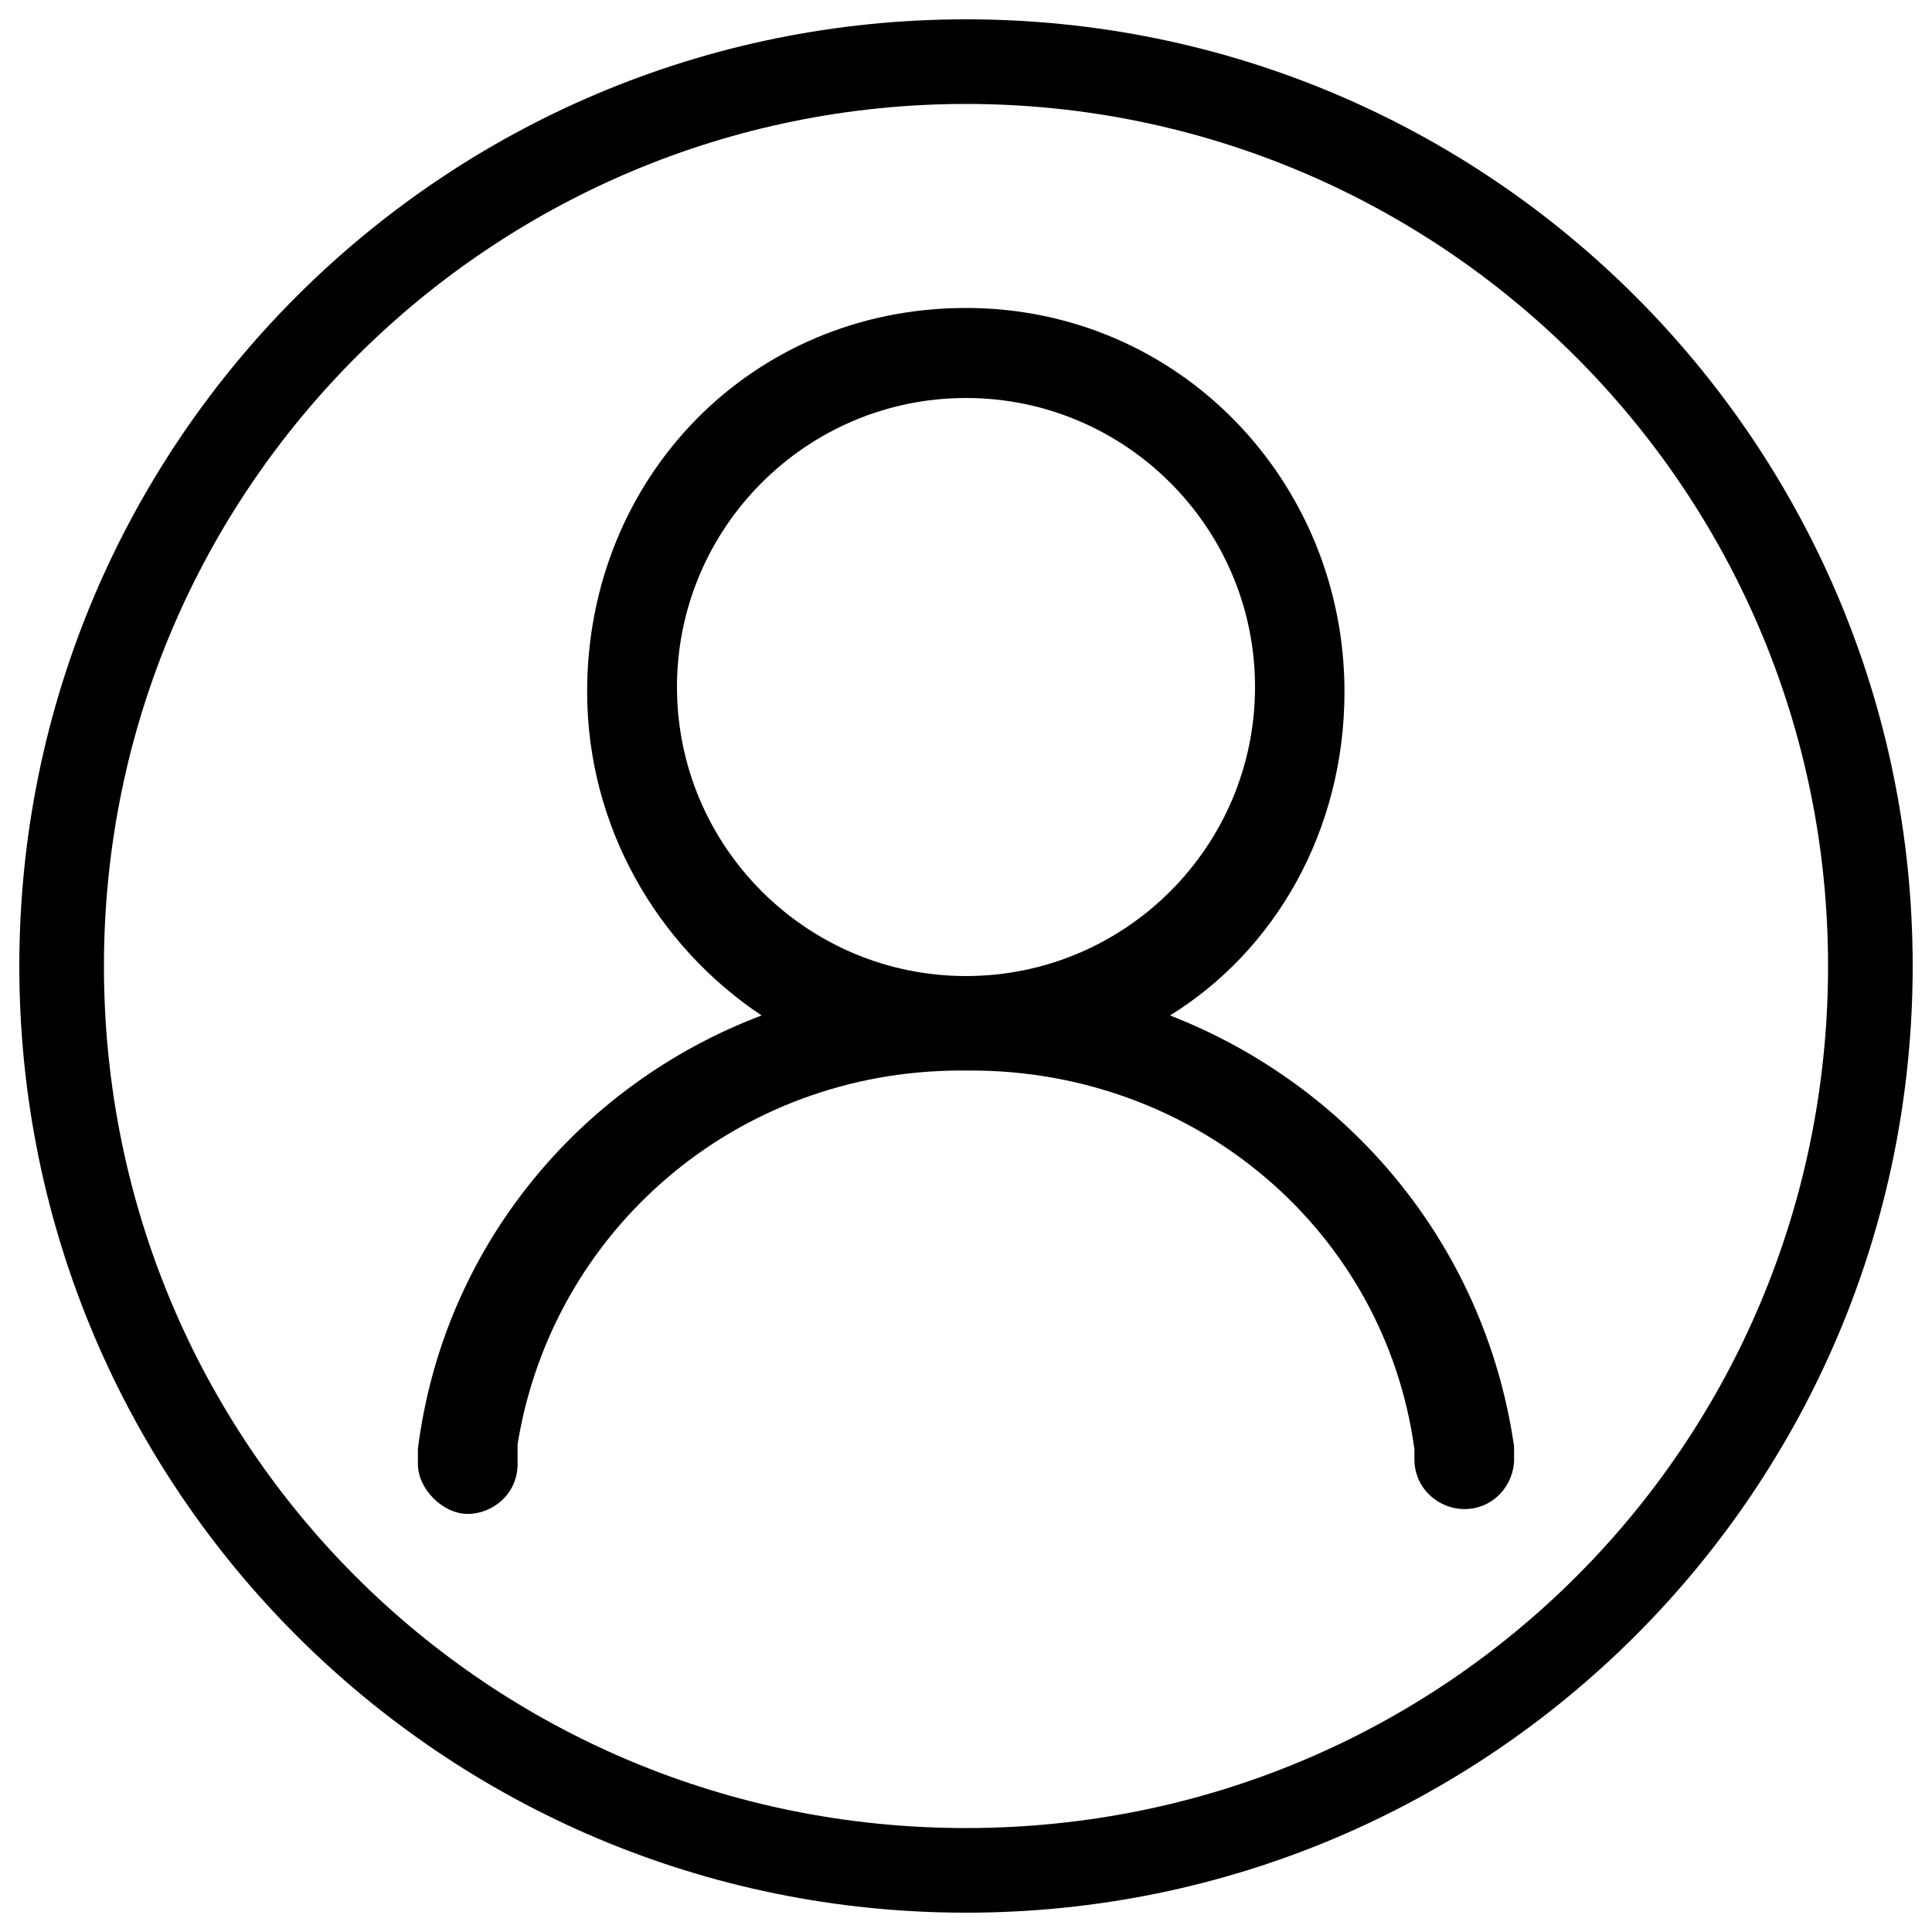
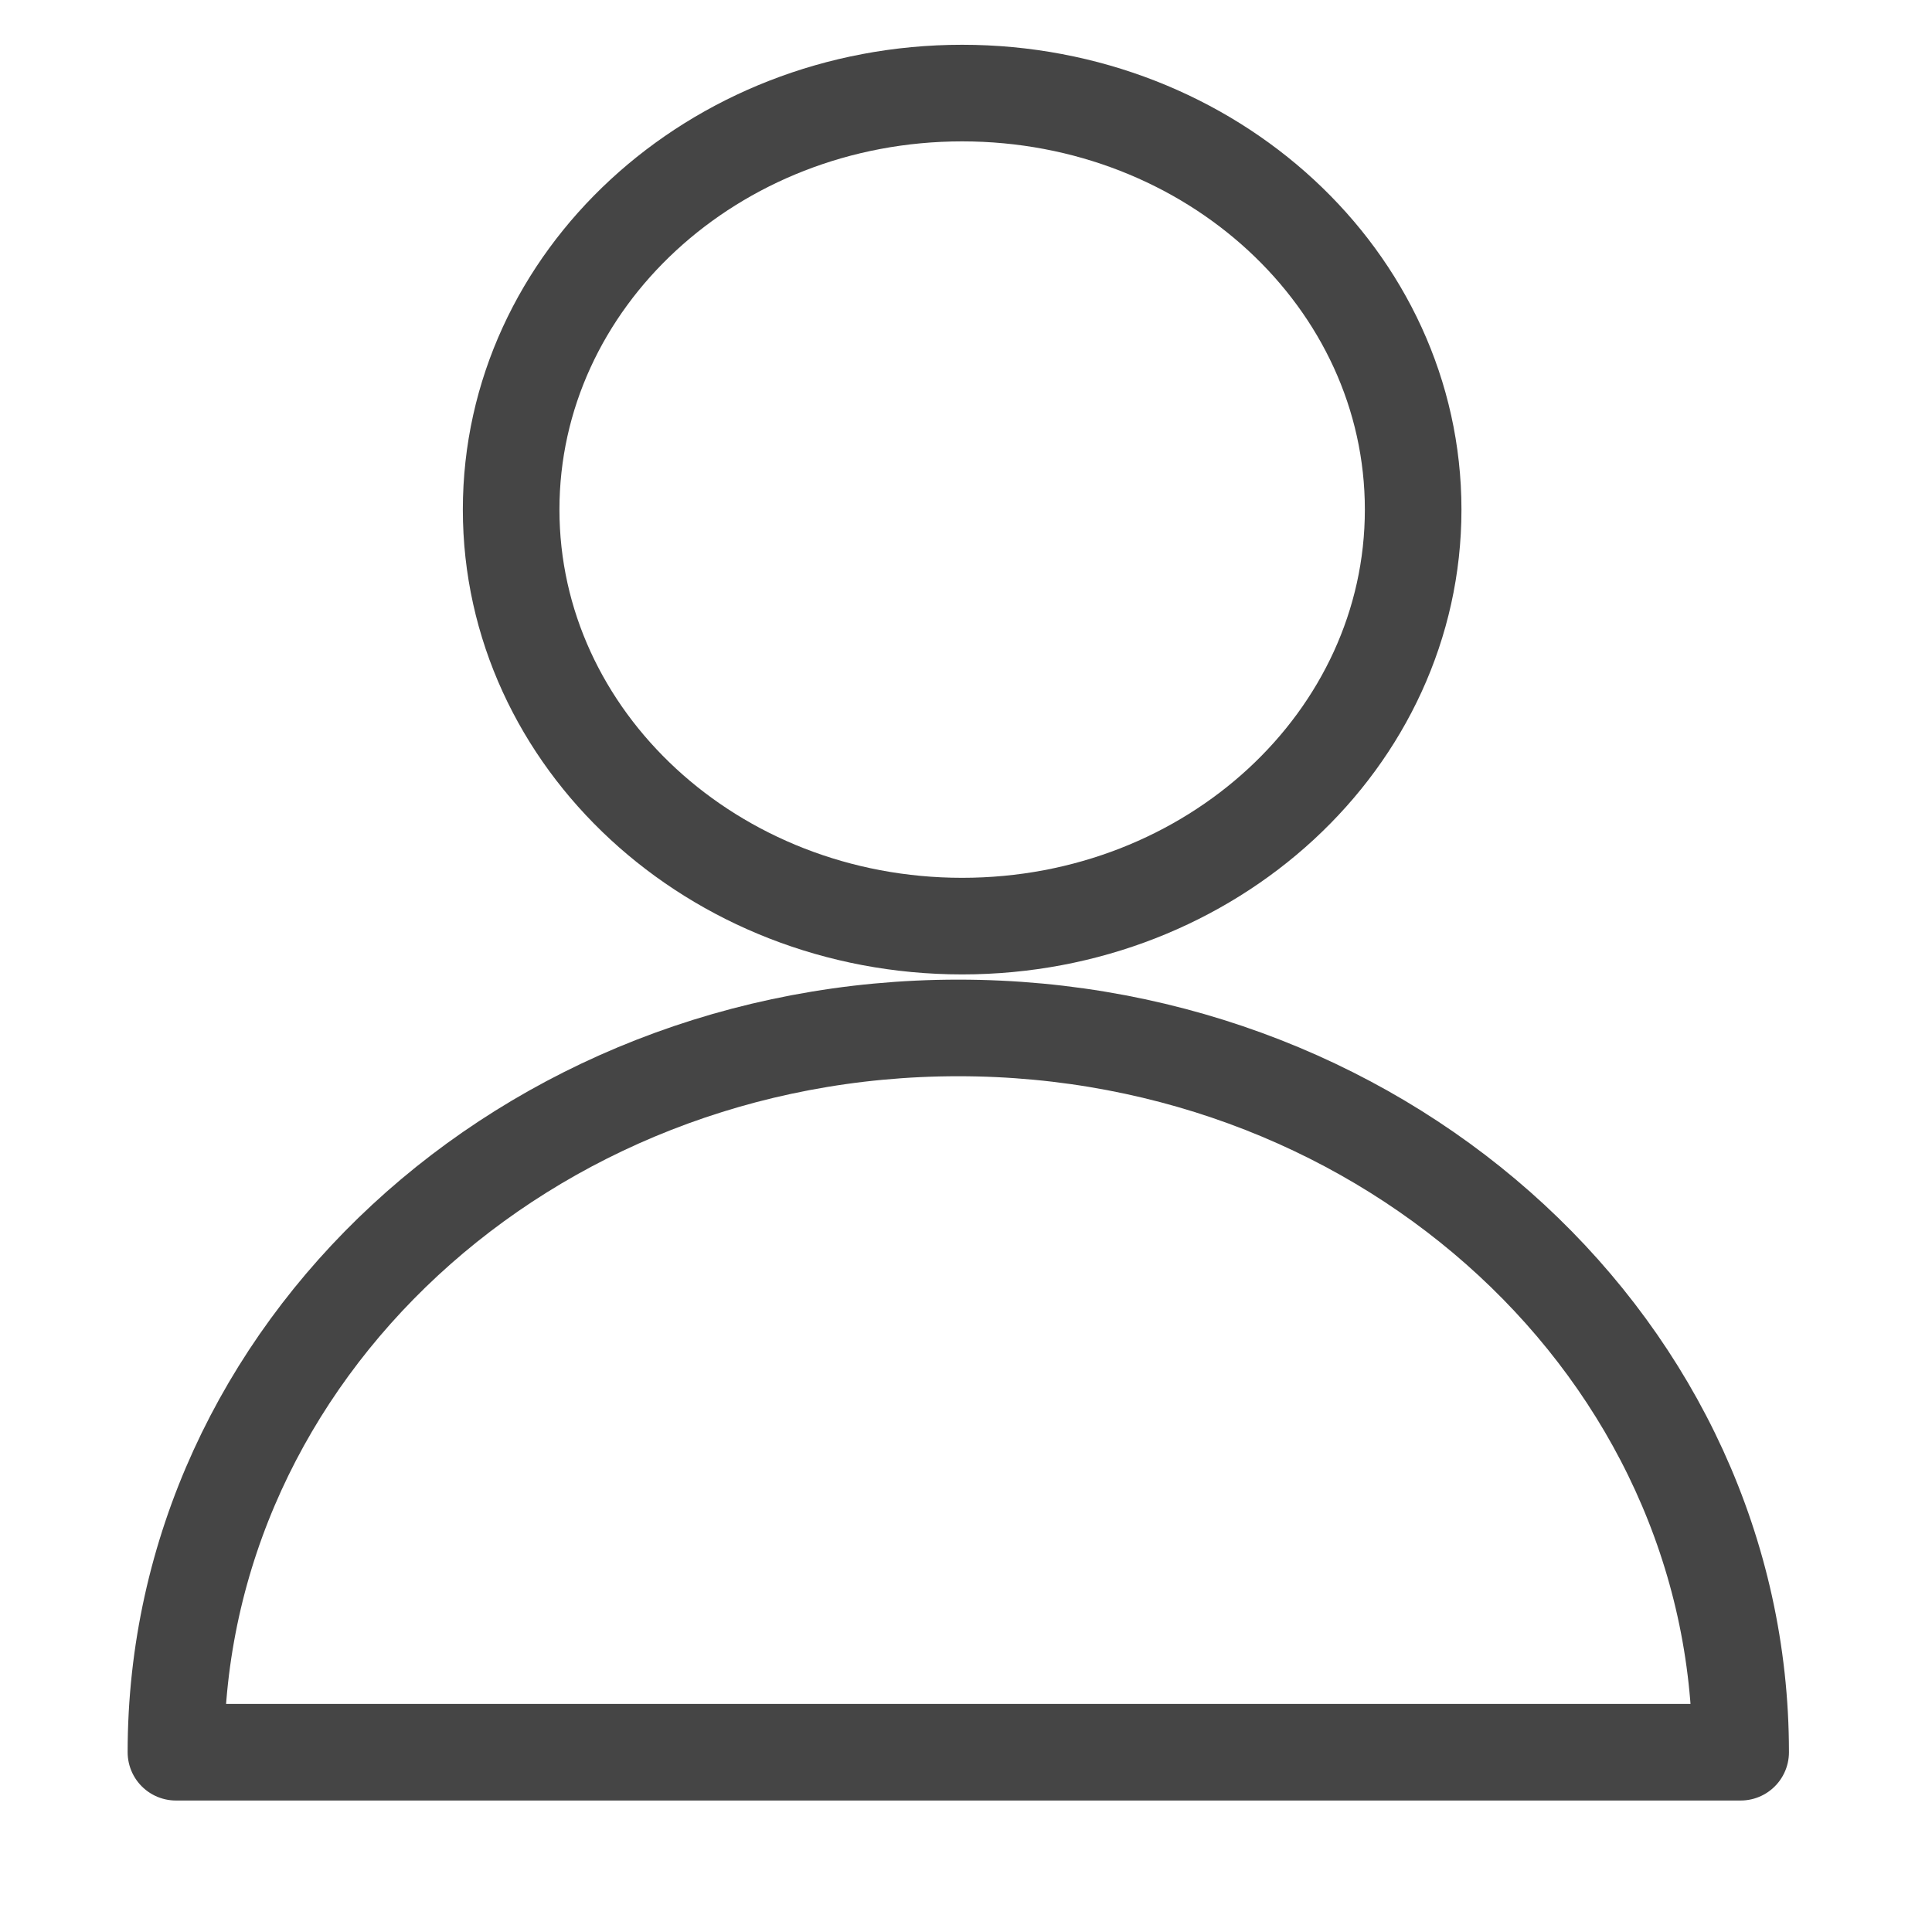
- <svg xmlns="http://www.w3.org/2000/svg" version="1.1" x="0px" y="0px" viewBox="0 0 1000 1000" enable-background="new 0 0 1000 1000" xml:space="preserve">
+ <svg xmlns="http://www.w3.org/2000/svg" height="1000.0px" width="1000.0px" version="1.1" id="b3db9a66-997e-11ec-b468-b3d72fe5b021">
  <g>
-     <path d="M783.7,755.3c0,12.9-10.3,25.8-25.8,25.8c-12.9,0-25.8-10.3-25.8-25.8v-2.6v-2.6c-15.5-113.5-113.5-196-229.5-196H500h-2.6c-116.1,0-211.5,82.5-229.5,193.4c0,2.6,0,5.2,0,7.7v2.6c0,15.5-12.9,25.8-25.8,25.8c-12.9,0-25.8-12.9-25.8-25.8l0,0l0,0v-2.6c0-2.6,0-5.2,0-5.2c12.9-103.2,82.5-188.3,177.9-224.4c-54.2-36.1-90.3-98-90.3-167.6c0-110.9,85.1-198.6,196-198.6c110.9,0,196,90.3,196,198.6c0,72.2-36.1,134.1-90.3,167.6c92.8,36.1,162.5,118.6,177.9,221.8C783.7,747.6,783.7,750.2,783.7,755.3L783.7,755.3z M649.6,355.6c0-82.5-67.1-149.6-149.6-149.6s-149.6,67.1-149.6,149.6c0,82.5,67.1,149.6,149.6,149.6S649.6,438.1,649.6,355.6z" />
-     <path d="M500,990C229.2,990,10,770.8,10,500C10,229.2,229.2,10,500,10c270.8,0,490,219.2,490,490C990,770.8,770.8,990,500,990z M500,53.8C255,53.8,53.8,252.4,53.8,500c0,247.6,198.6,446.2,446.2,446.2c247.6,0,446.2-198.6,446.2-446.2C946.2,252.4,745,53.8,500,53.8z" />
+     <path style="stroke-linejoin:round;stroke:#454545;stroke-width:50.0;stroke-miterlimit:30.0;fill:none;" d="M 900.958,906.943 C 900.958,699.934 719.619,532.057 496.011,532.057 272.402,532.057 91.064,699.934 91.064,906.943 L 900.958,906.943 Z" />
+     <path style="stroke:#454545;stroke-width:50.0;stroke-miterlimit:10.433;fill:none;" d="M 731.447,263.765 C 731.447,144.718 626.91,48.175 498.006,48.175 369.102,48.175 264.566,144.718 264.566,263.765 264.566,382.812 369.102,479.355 498.006,479.355 626.91,479.355 731.447,382.812 731.447,263.765 Z" />
  </g>
</svg>
